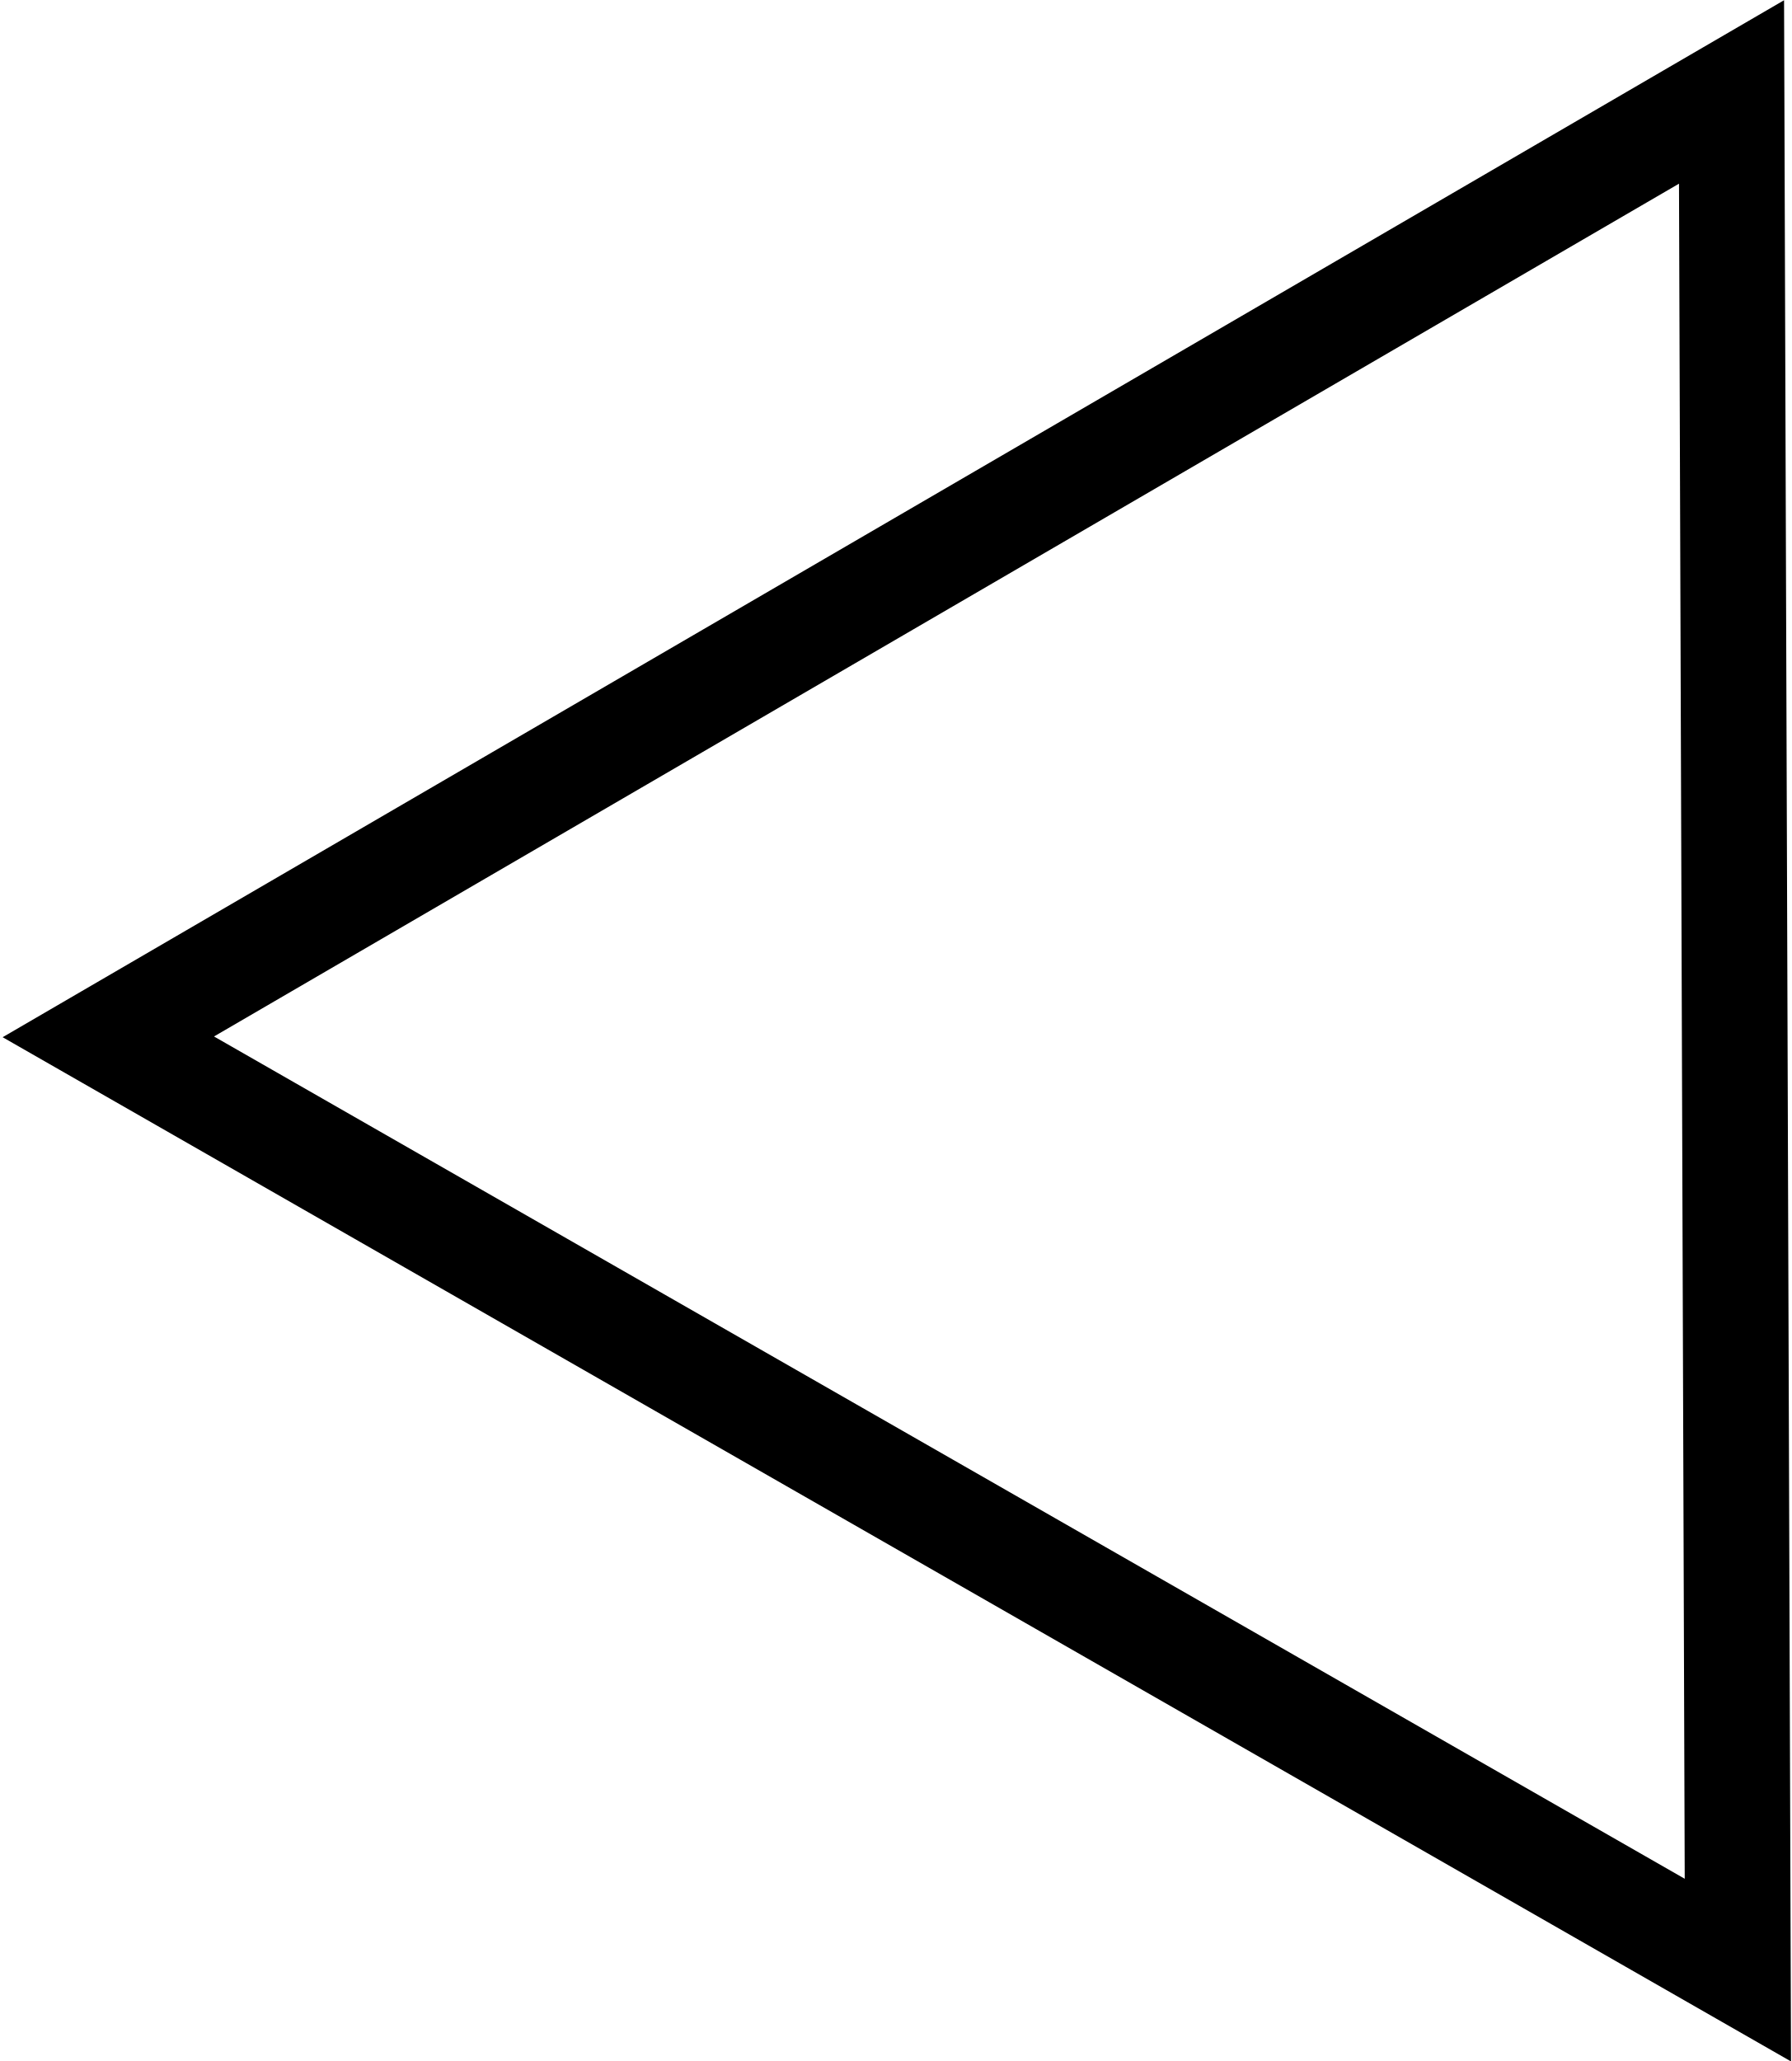
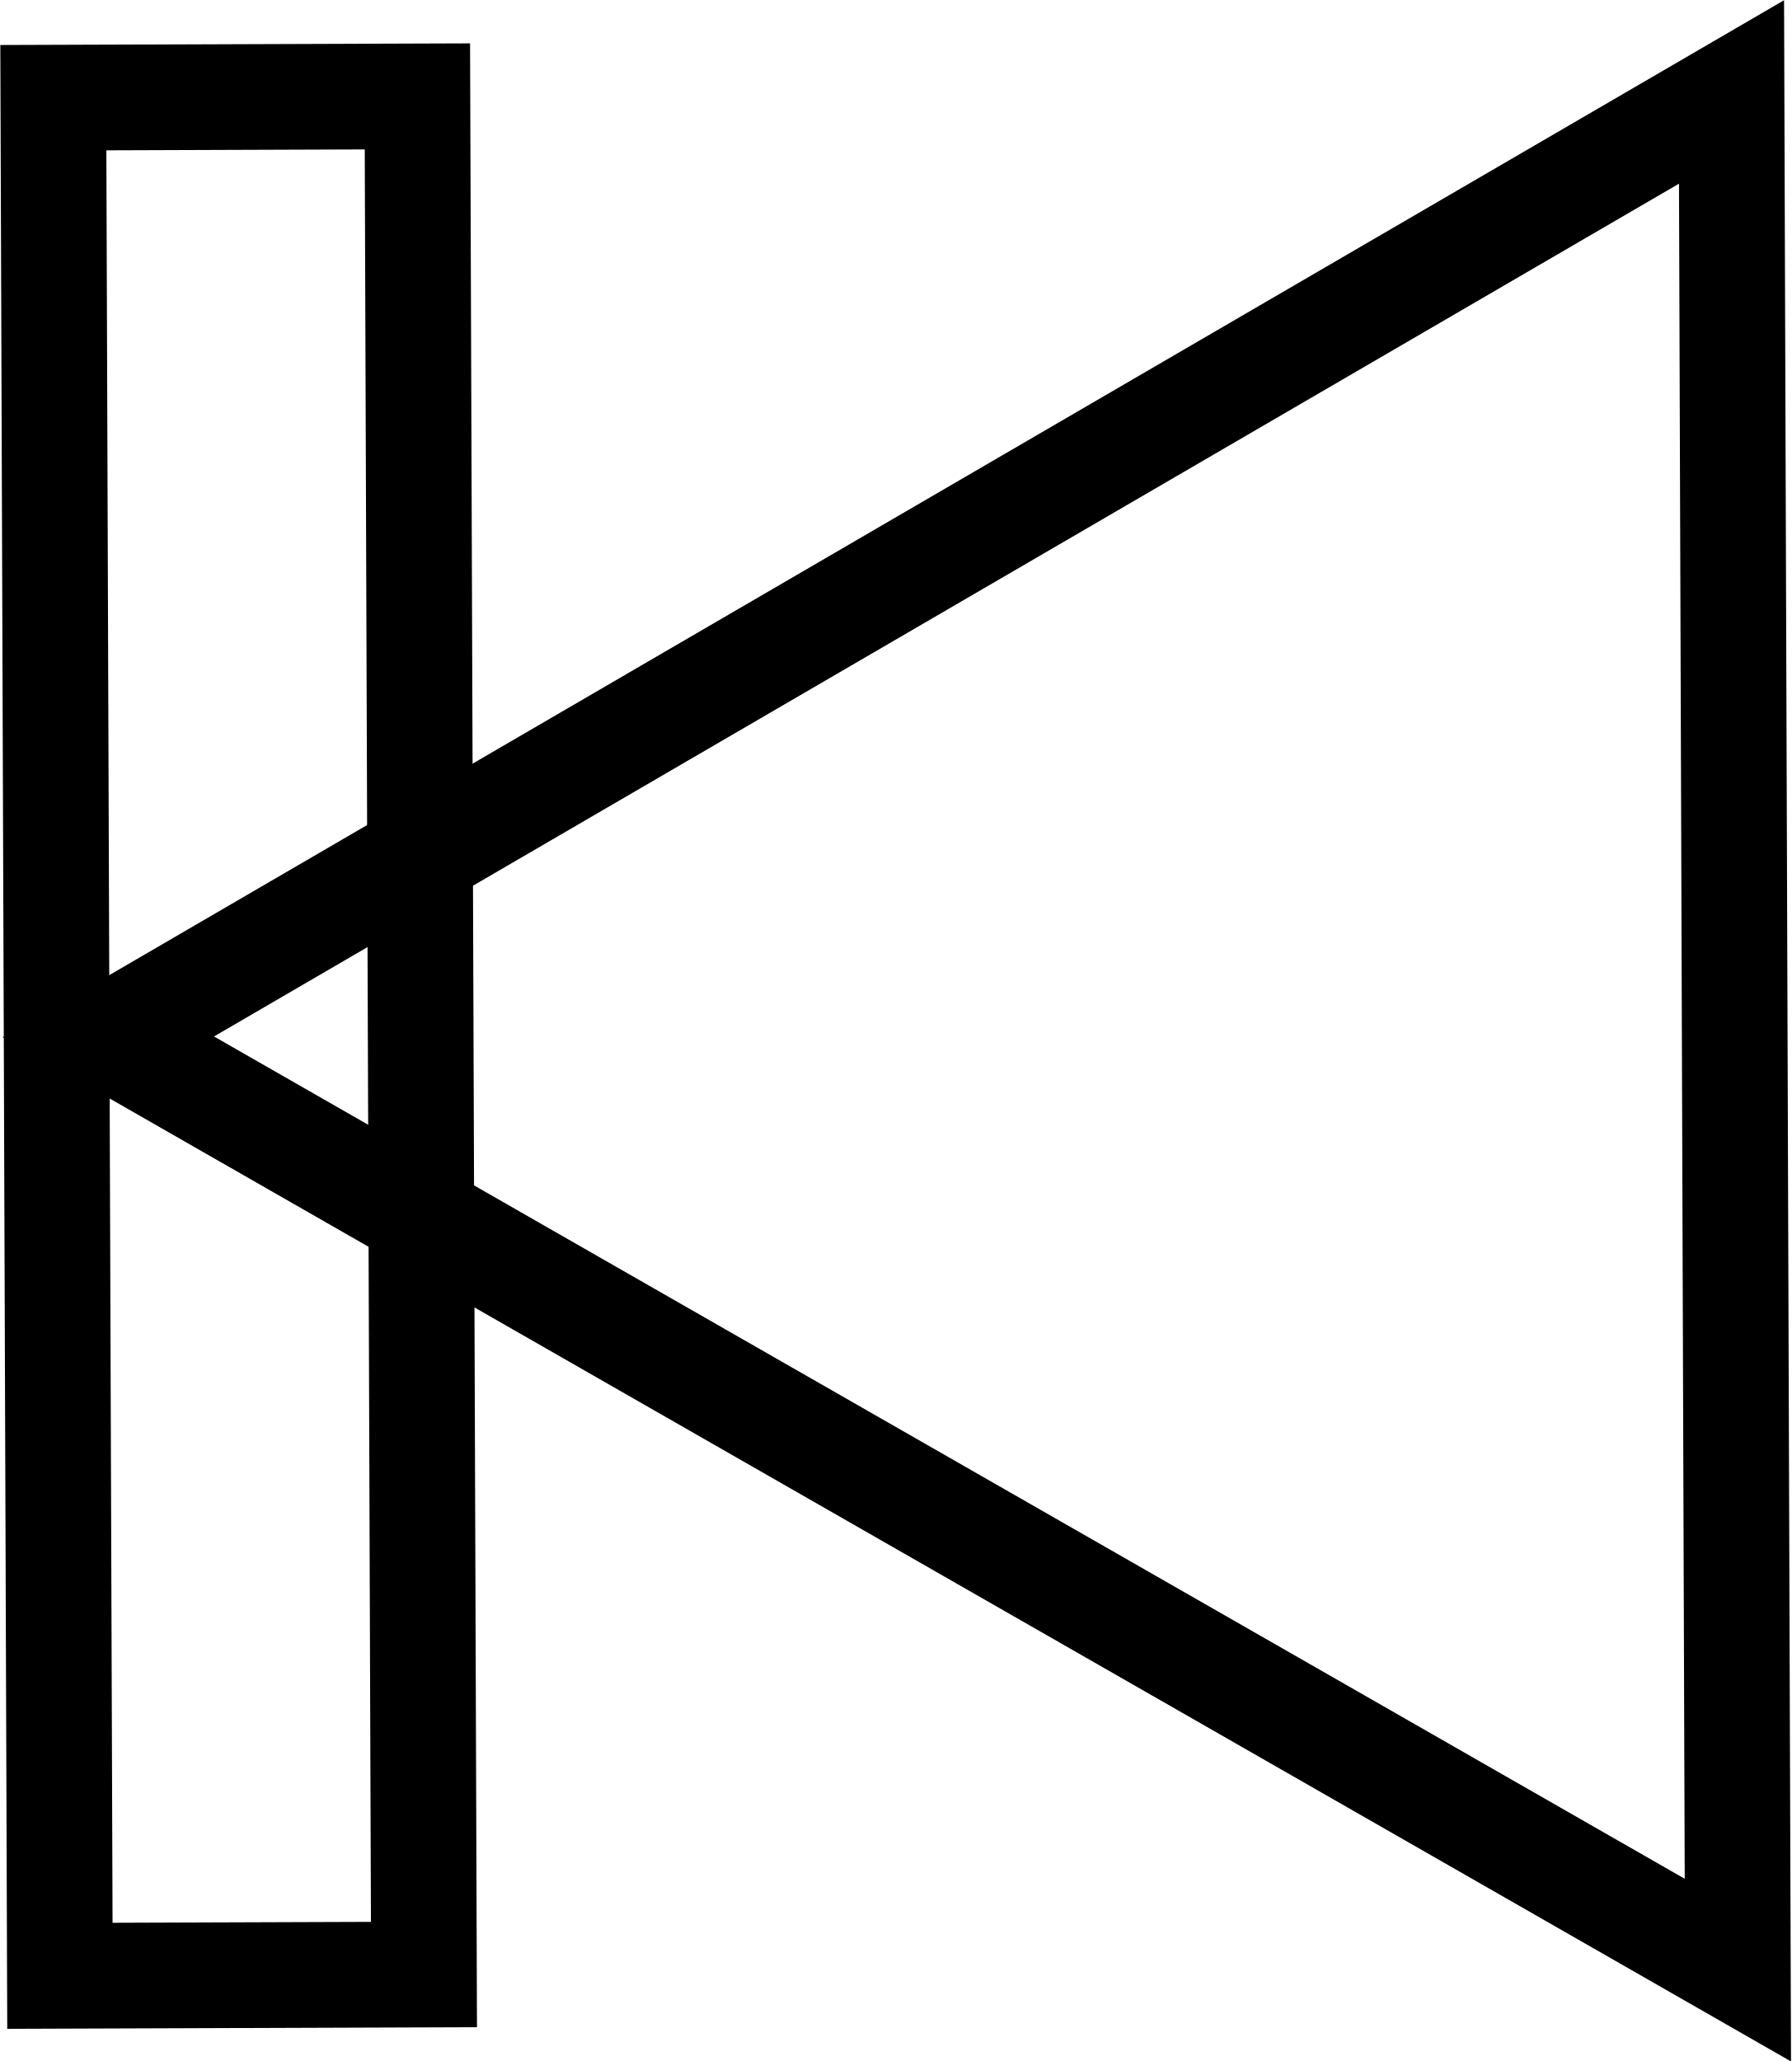
<svg xmlns="http://www.w3.org/2000/svg" viewBox="0 0 33.9 39">
  <defs>
    <style>.cls-1{fill:none;stroke:#000;stroke-miterlimit:10;stroke-width:2px;}</style>
  </defs>
  <g id="Layer_2" data-name="Layer 2">
    <g id="Layer_1-2" data-name="Layer 1">
      <polygon class="cls-1" points="2.05 19.62 32.89 37.28 32.77 1.74 2.05 19.62" />
-       <rect class="cls-1" x="1.07" y="1.84" width="6.89" height="35.54" transform="translate(9.1 39.2)" />
+       <rect class="cls-1" x="1.07" y="1.84" width="6.89" height="35.54" transform="translate(9.1 39.2) rotate(179.8)" />
    </g>
  </g>
</svg>
